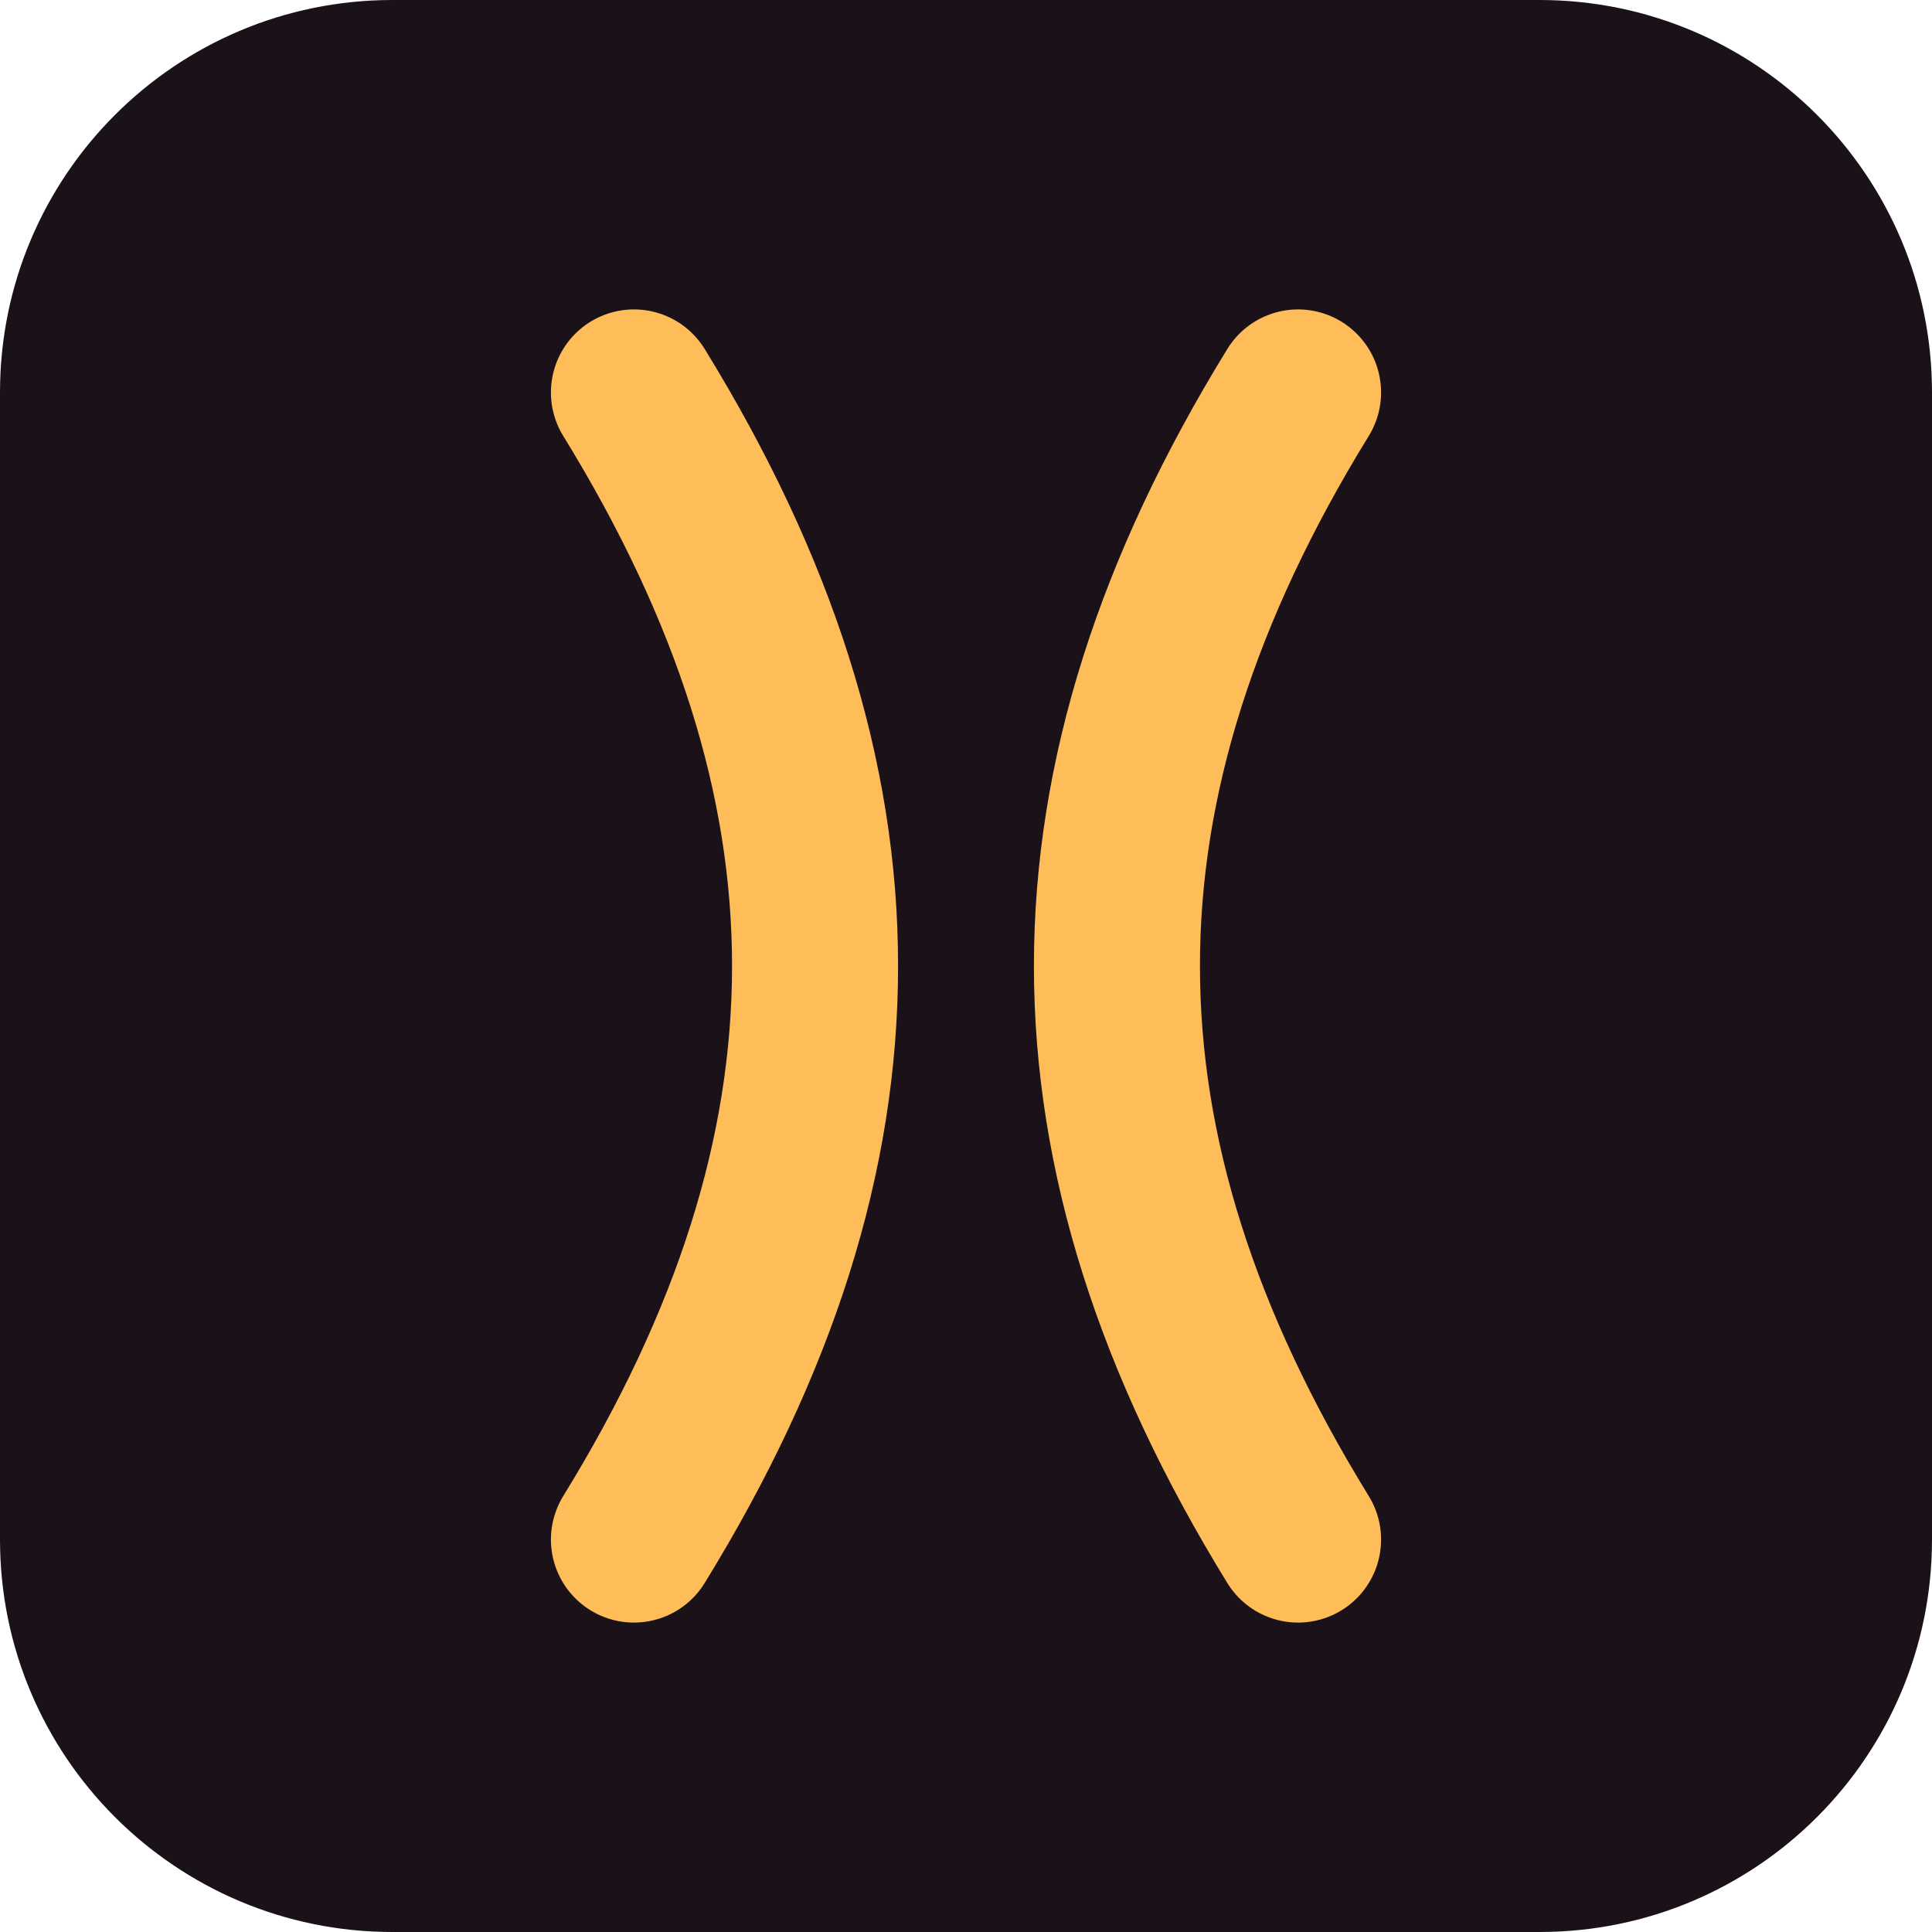
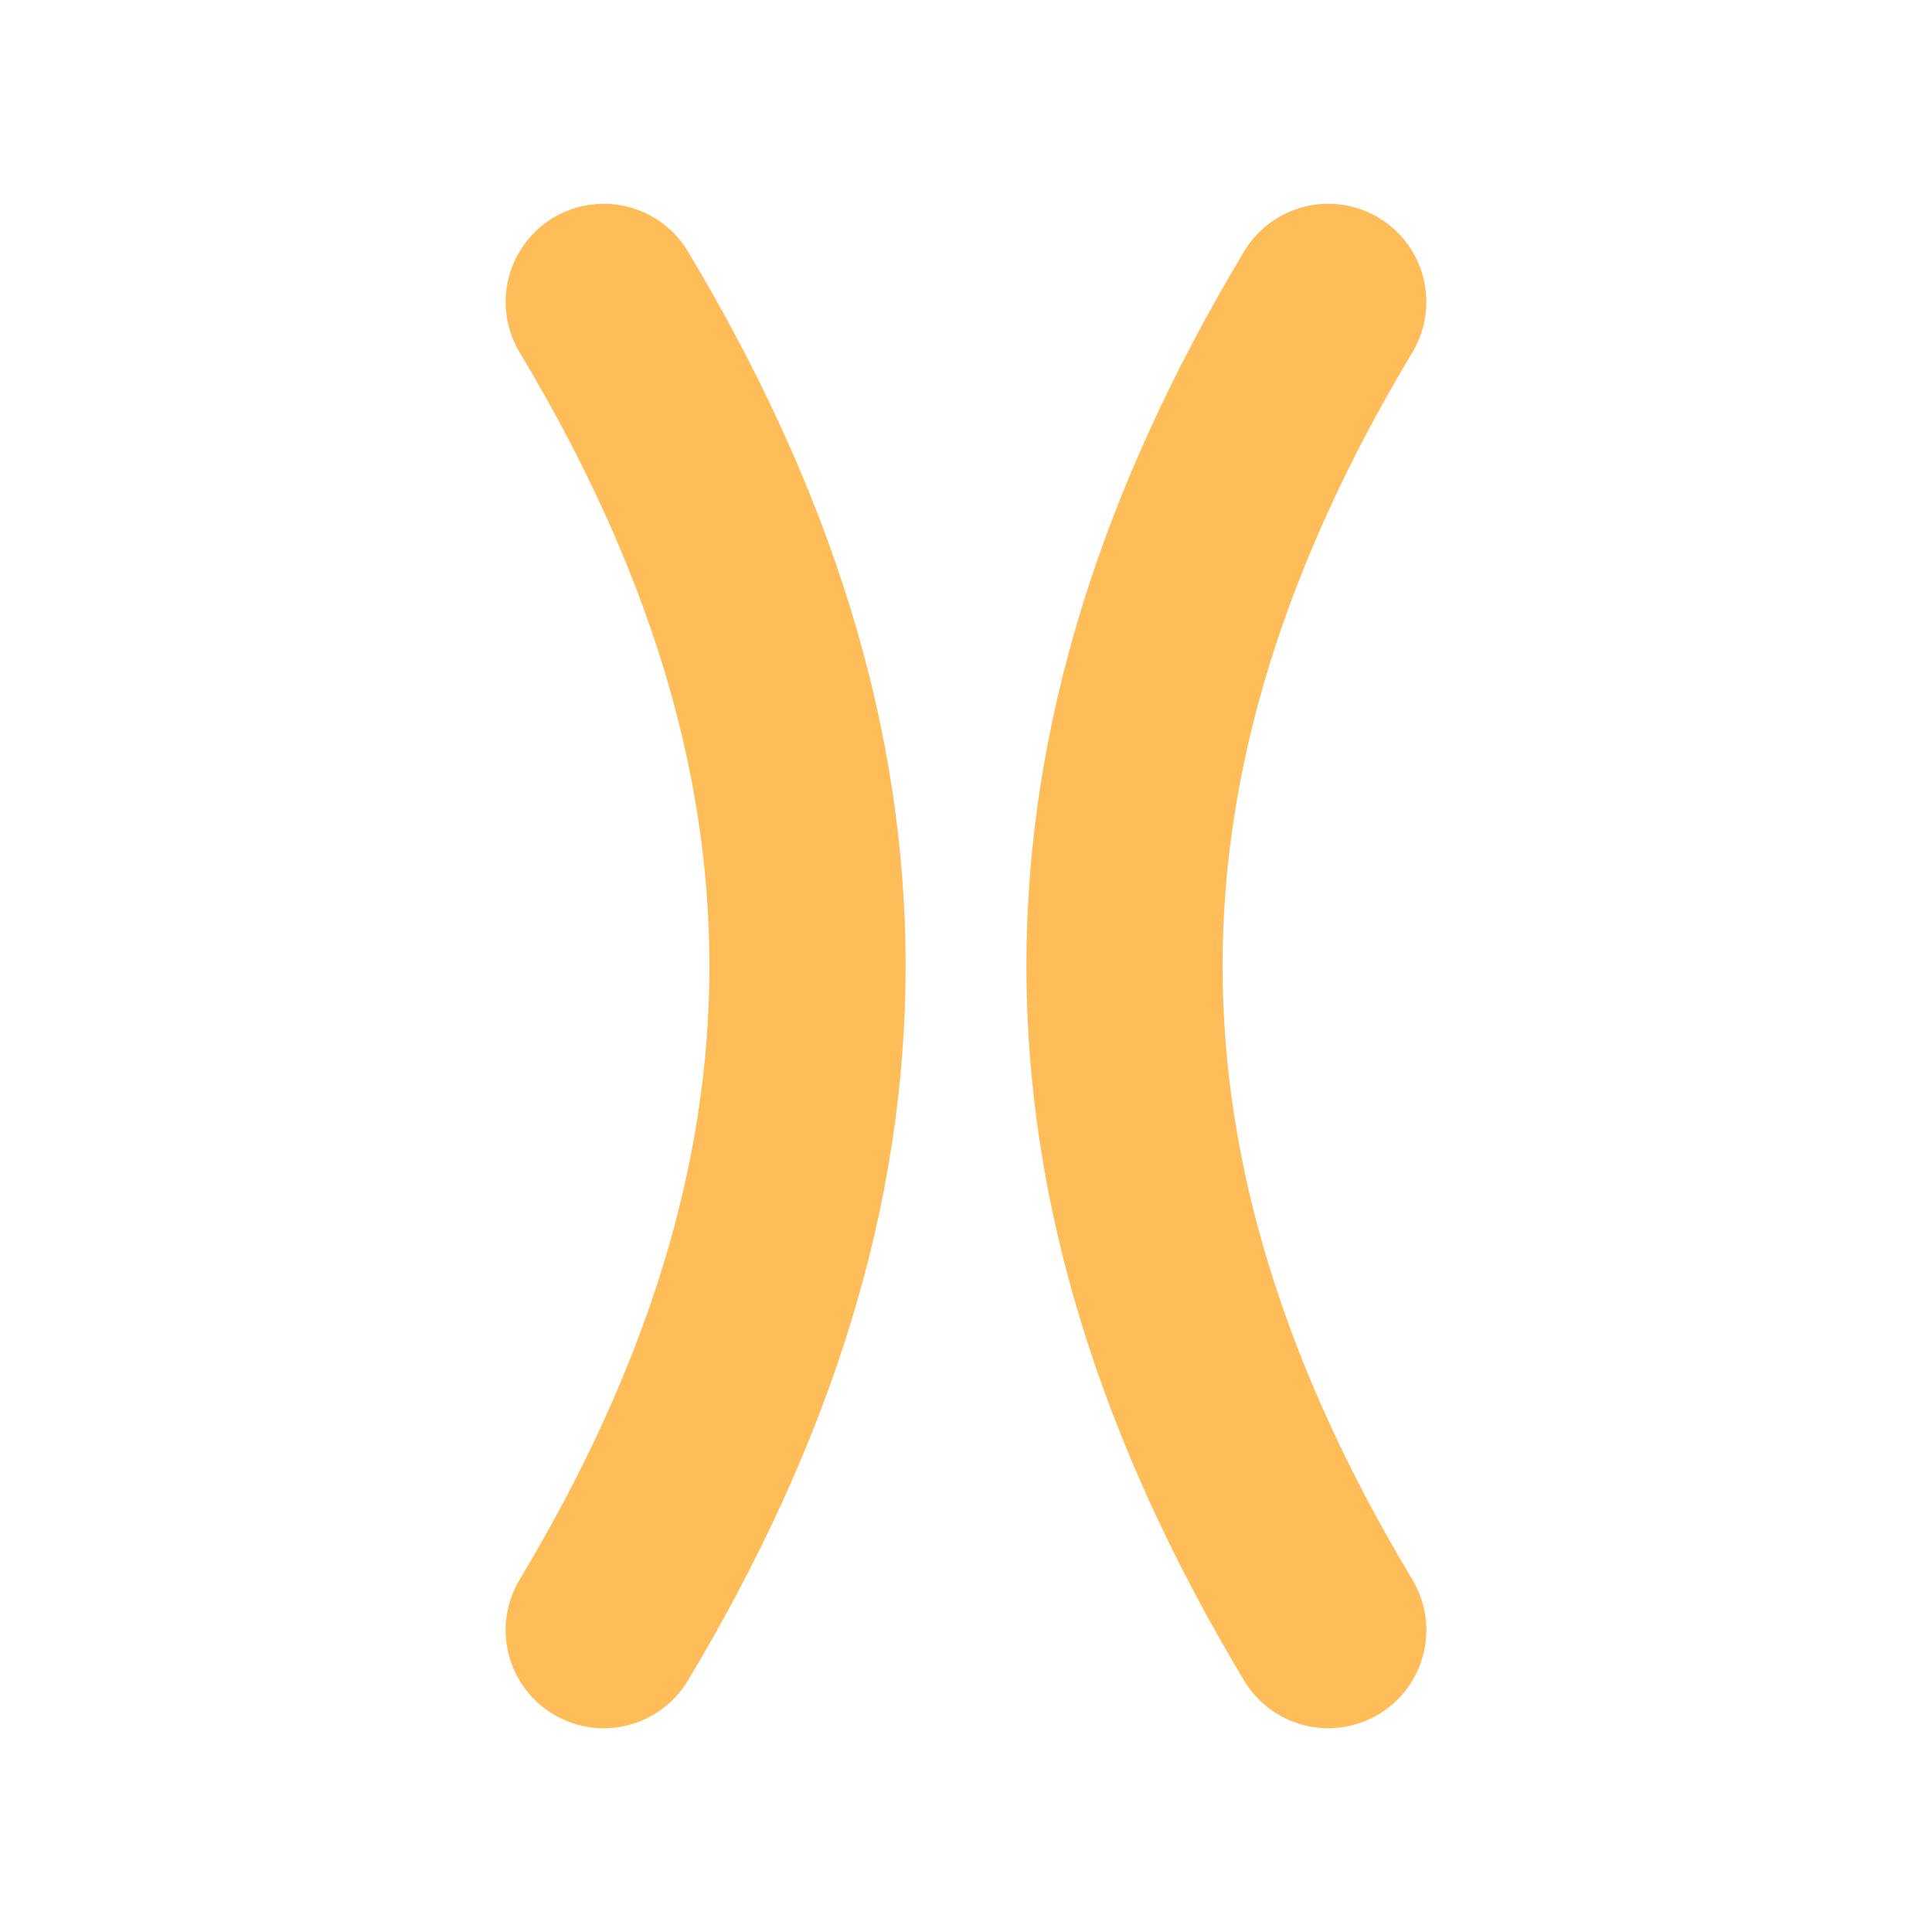
<svg xmlns="http://www.w3.org/2000/svg" viewBox="0 0 64 64">
-   <rect width="64" height="64" rx="13" fill="#1a1218" />
-   <g fill="none" stroke="#ffbd5a" stroke-width="5.5" stroke-linecap="round">
-     <path d="M21 13 C 29 26, 29 38, 21 51" />
-     <path d="M43 13 C 35 26, 35 38, 43 51" />
+   <g fill="none" stroke="#ffbd5a" stroke-width="6.5" stroke-linecap="round">
+     <path d="M20 10 C 29 25, 29 39, 20 54" />
+     <path d="M44 10 C 35 25, 35 39, 44 54" />
  </g>
</svg>
